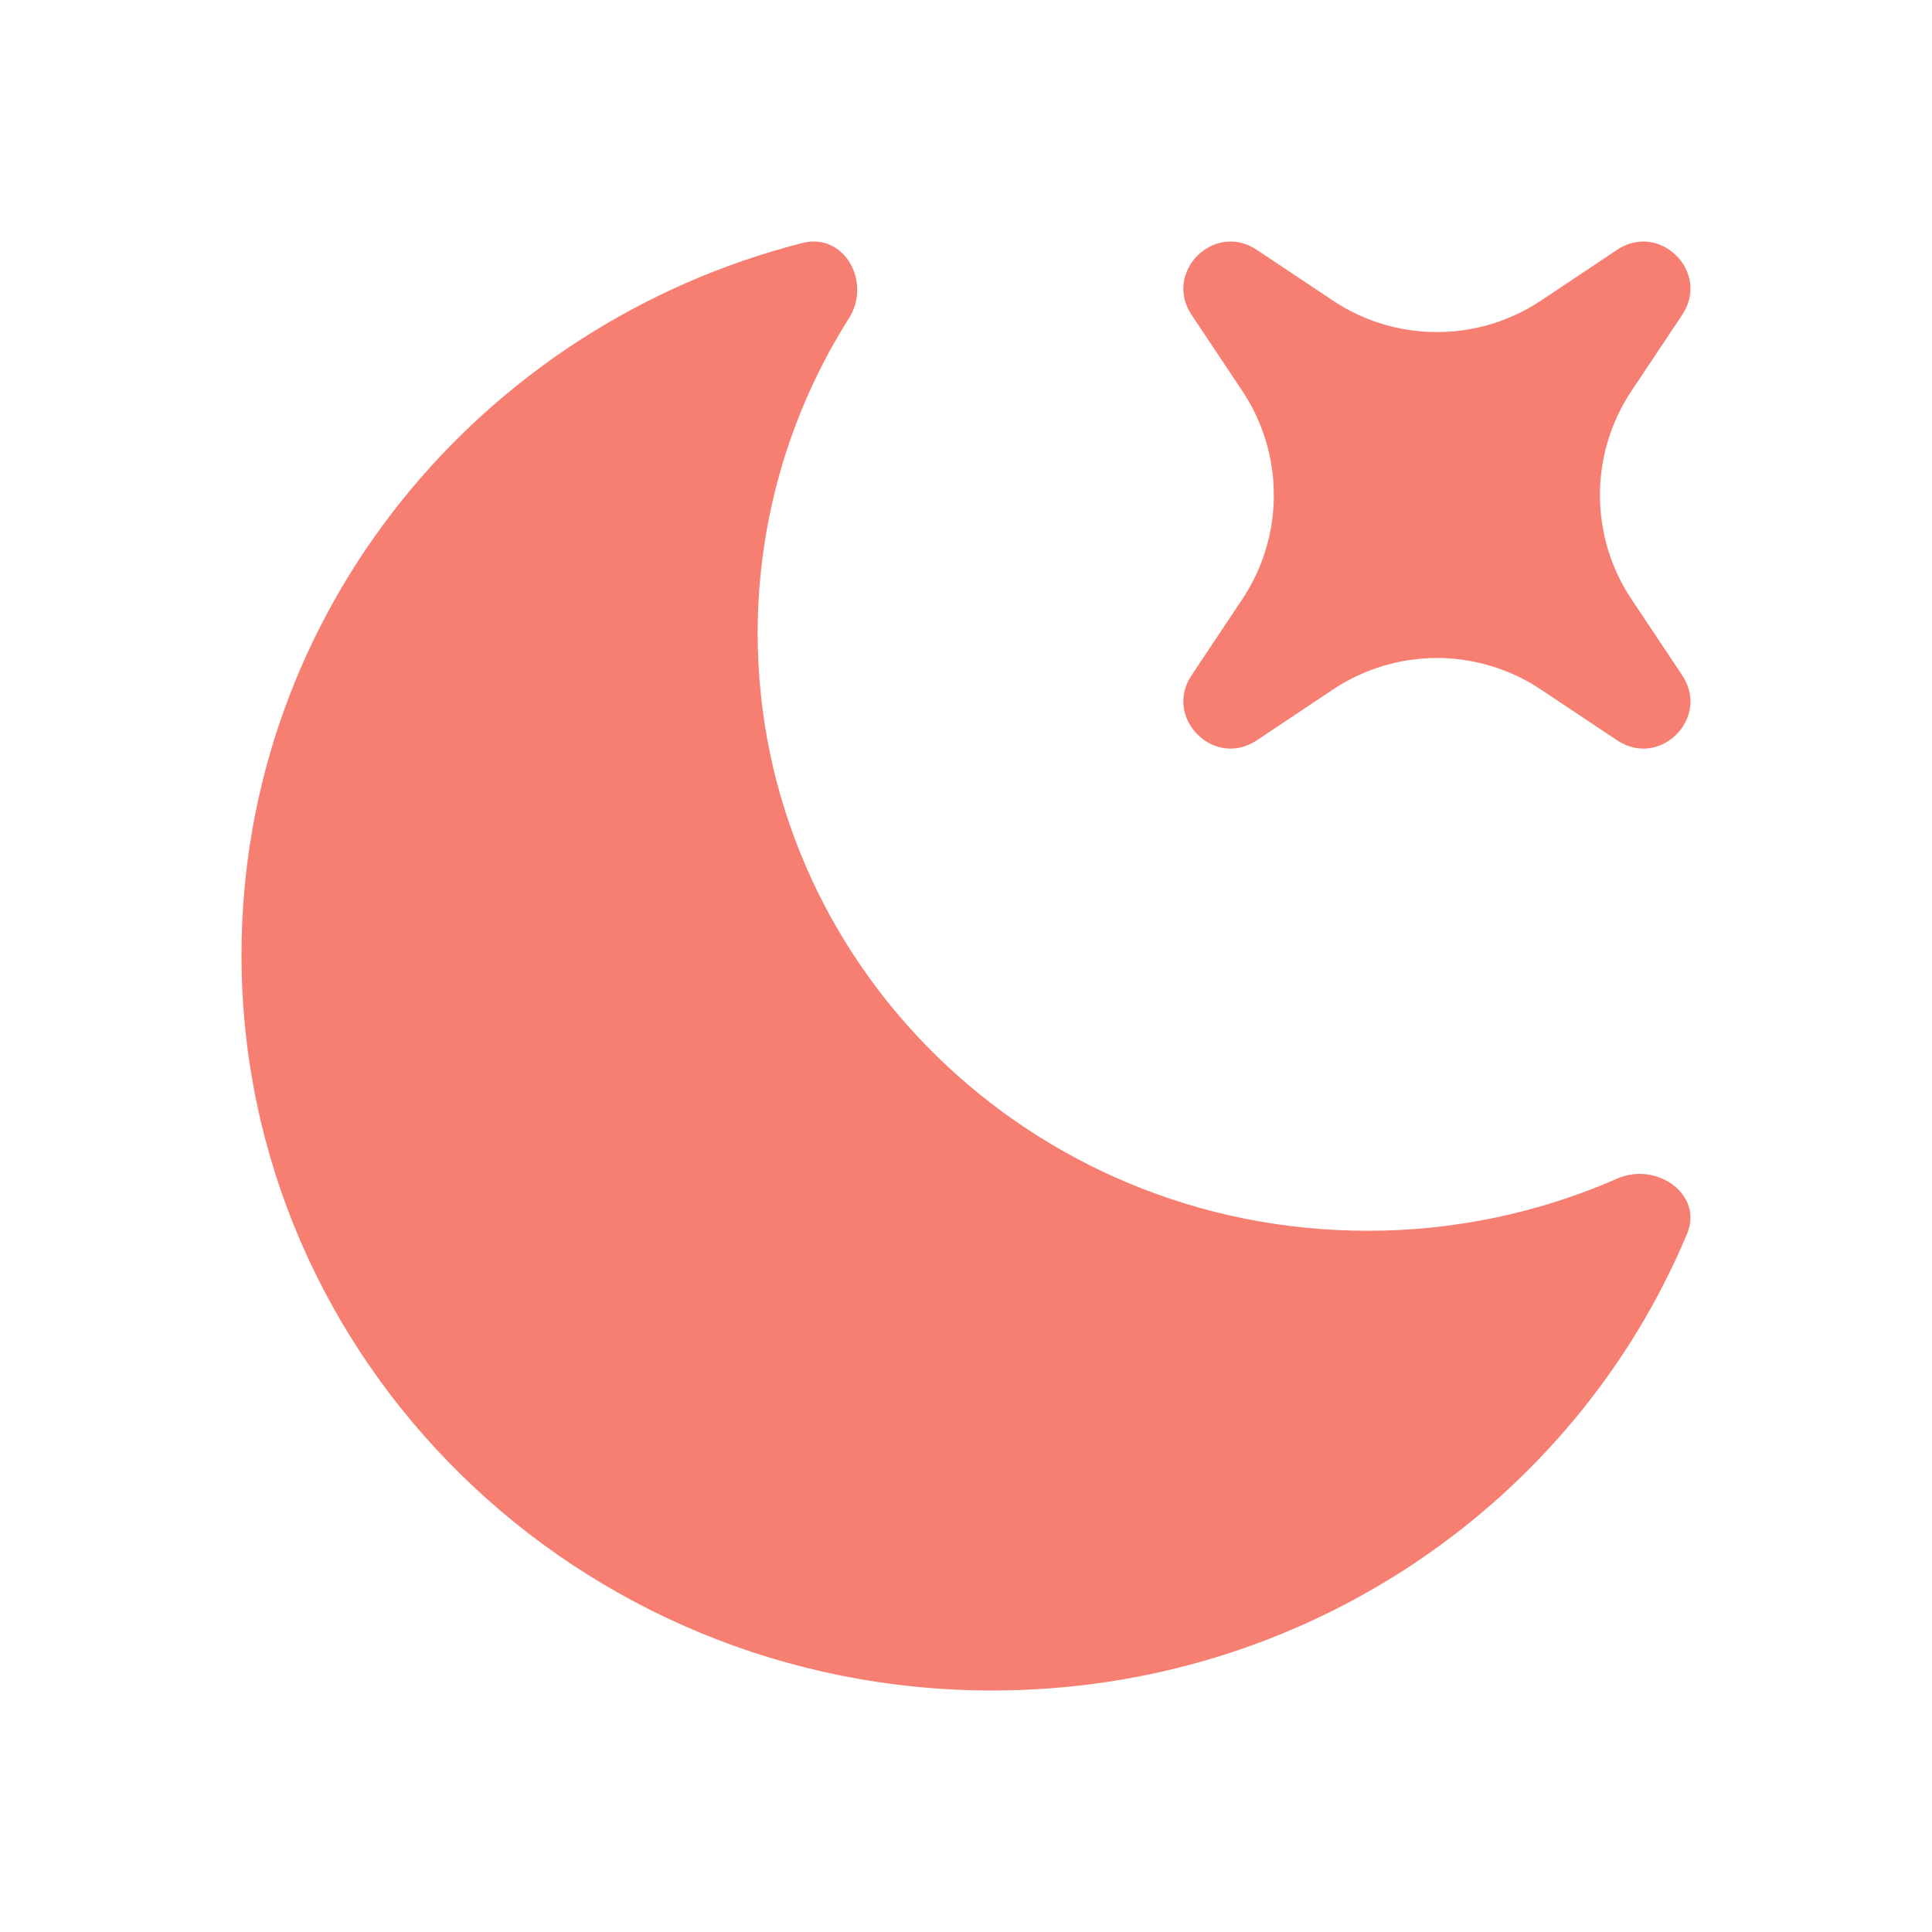
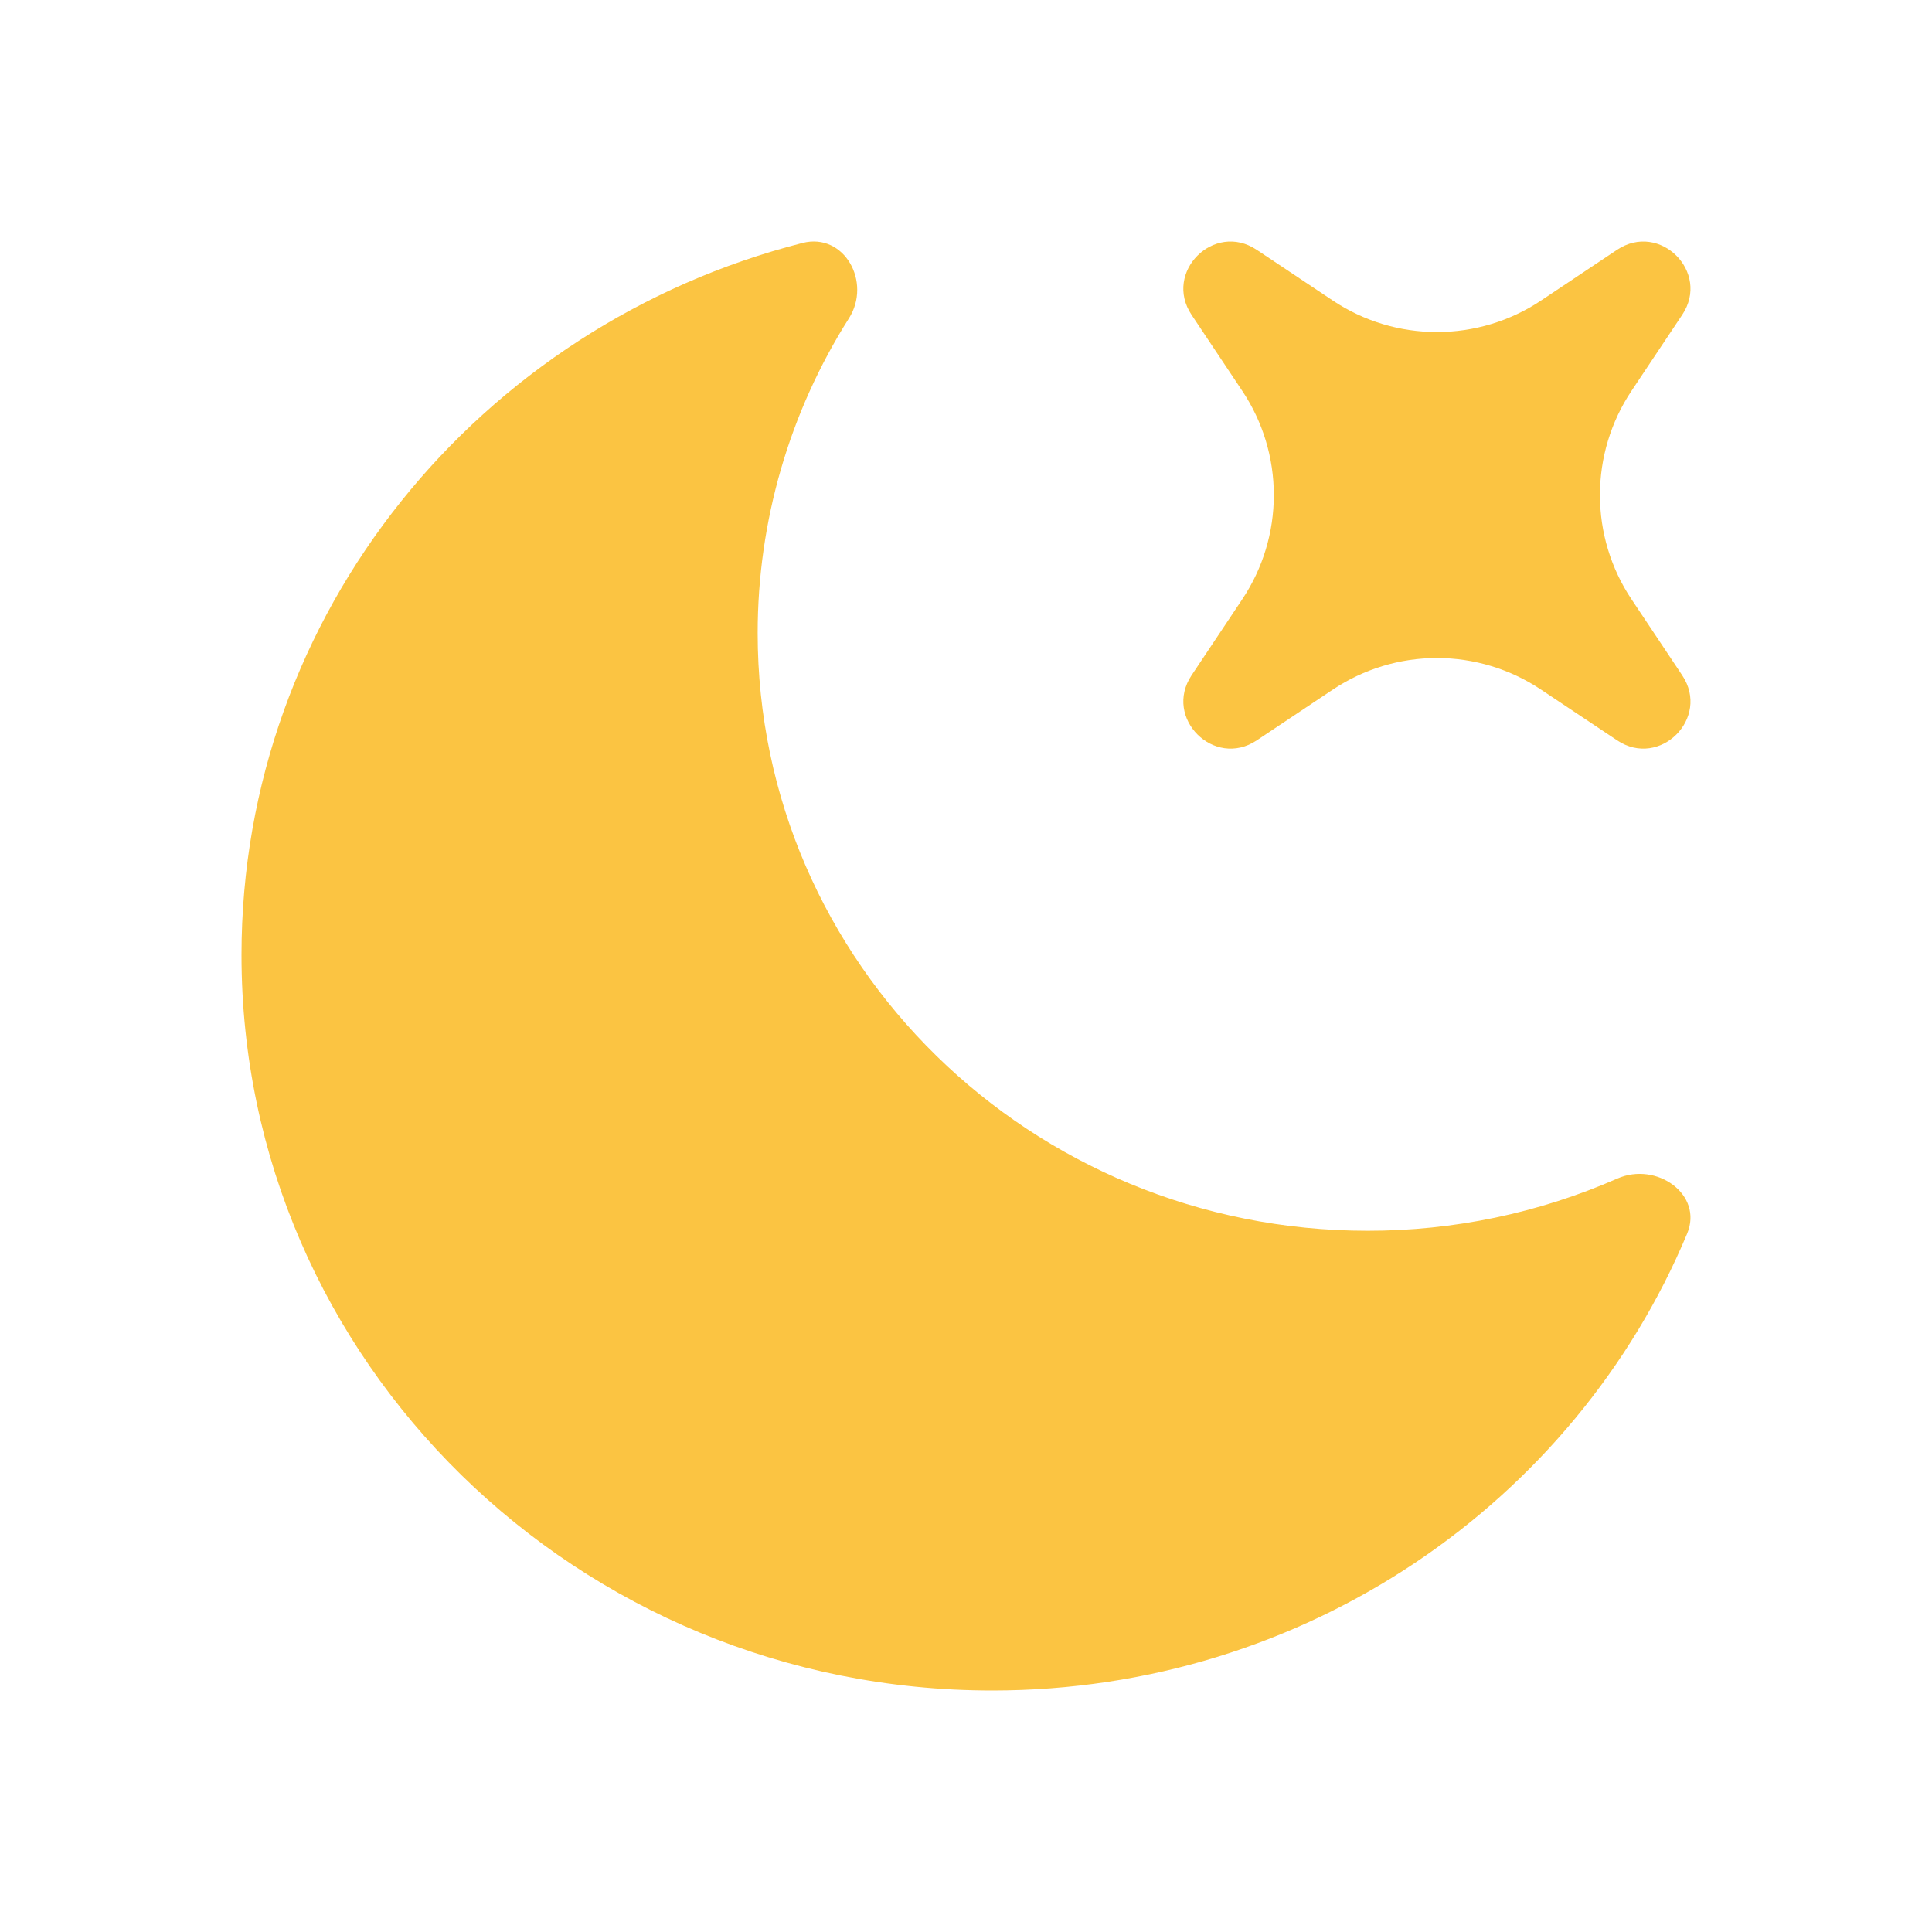
<svg xmlns="http://www.w3.org/2000/svg" width="24" height="24" viewBox="0 0 24 24" fill="none">
-   <path d="M20.958 15.325C21.162 14.839 20.579 14.425 20.09 14.641C19.112 15.07 18.056 15.29 16.989 15.289C12.804 15.289 9.412 11.965 9.412 7.864C9.412 6.48 9.805 5.123 10.546 3.954C10.83 3.506 10.489 2.886 9.969 3.018C5.96 4.041 3 7.613 3 11.862C3 16.909 7.175 21 12.326 21C16.226 21 19.566 18.655 20.958 15.325Z" fill="#f67f72" />
-   <path d="M15.611 3.103C15.081 2.749 14.449 3.381 14.802 3.911L15.432 4.856C15.688 5.239 15.824 5.689 15.824 6.15C15.824 6.61 15.688 7.061 15.432 7.444L14.802 8.389C14.449 8.919 15.082 9.551 15.612 9.197L16.556 8.567C16.939 8.311 17.389 8.174 17.85 8.174C18.311 8.174 18.761 8.311 19.144 8.567L20.089 9.197C20.619 9.551 21.251 8.919 20.897 8.389L20.267 7.444C20.011 7.061 19.875 6.61 19.875 6.15C19.875 5.689 20.011 5.239 20.267 4.856L20.897 3.911C21.251 3.381 20.619 2.749 20.088 3.103L19.144 3.733C18.761 3.989 18.311 4.125 17.85 4.125C17.389 4.125 16.939 3.989 16.556 3.733L15.611 3.103Z" fill="#f67f72" />
+   <path d="M20.958 15.325C21.162 14.839 20.579 14.425 20.09 14.641C19.112 15.07 18.056 15.29 16.989 15.289C12.804 15.289 9.412 11.965 9.412 7.864C9.412 6.48 9.805 5.123 10.546 3.954C10.83 3.506 10.489 2.886 9.969 3.018C5.96 4.041 3 7.613 3 11.862C3 16.909 7.175 21 12.326 21C16.226 21 19.566 18.655 20.958 15.325Z" fill="#fbc442" />
+   <path d="M15.611 3.103C15.081 2.749 14.449 3.381 14.802 3.911L15.432 4.856C15.688 5.239 15.824 5.689 15.824 6.15C15.824 6.61 15.688 7.061 15.432 7.444L14.802 8.389C14.449 8.919 15.082 9.551 15.612 9.197L16.556 8.567C16.939 8.311 17.389 8.174 17.85 8.174C18.311 8.174 18.761 8.311 19.144 8.567L20.089 9.197C20.619 9.551 21.251 8.919 20.897 8.389L20.267 7.444C20.011 7.061 19.875 6.61 19.875 6.15C19.875 5.689 20.011 5.239 20.267 4.856L20.897 3.911C21.251 3.381 20.619 2.749 20.088 3.103L19.144 3.733C18.761 3.989 18.311 4.125 17.85 4.125C17.389 4.125 16.939 3.989 16.556 3.733L15.611 3.103Z" fill="#fbc442" />
</svg>
